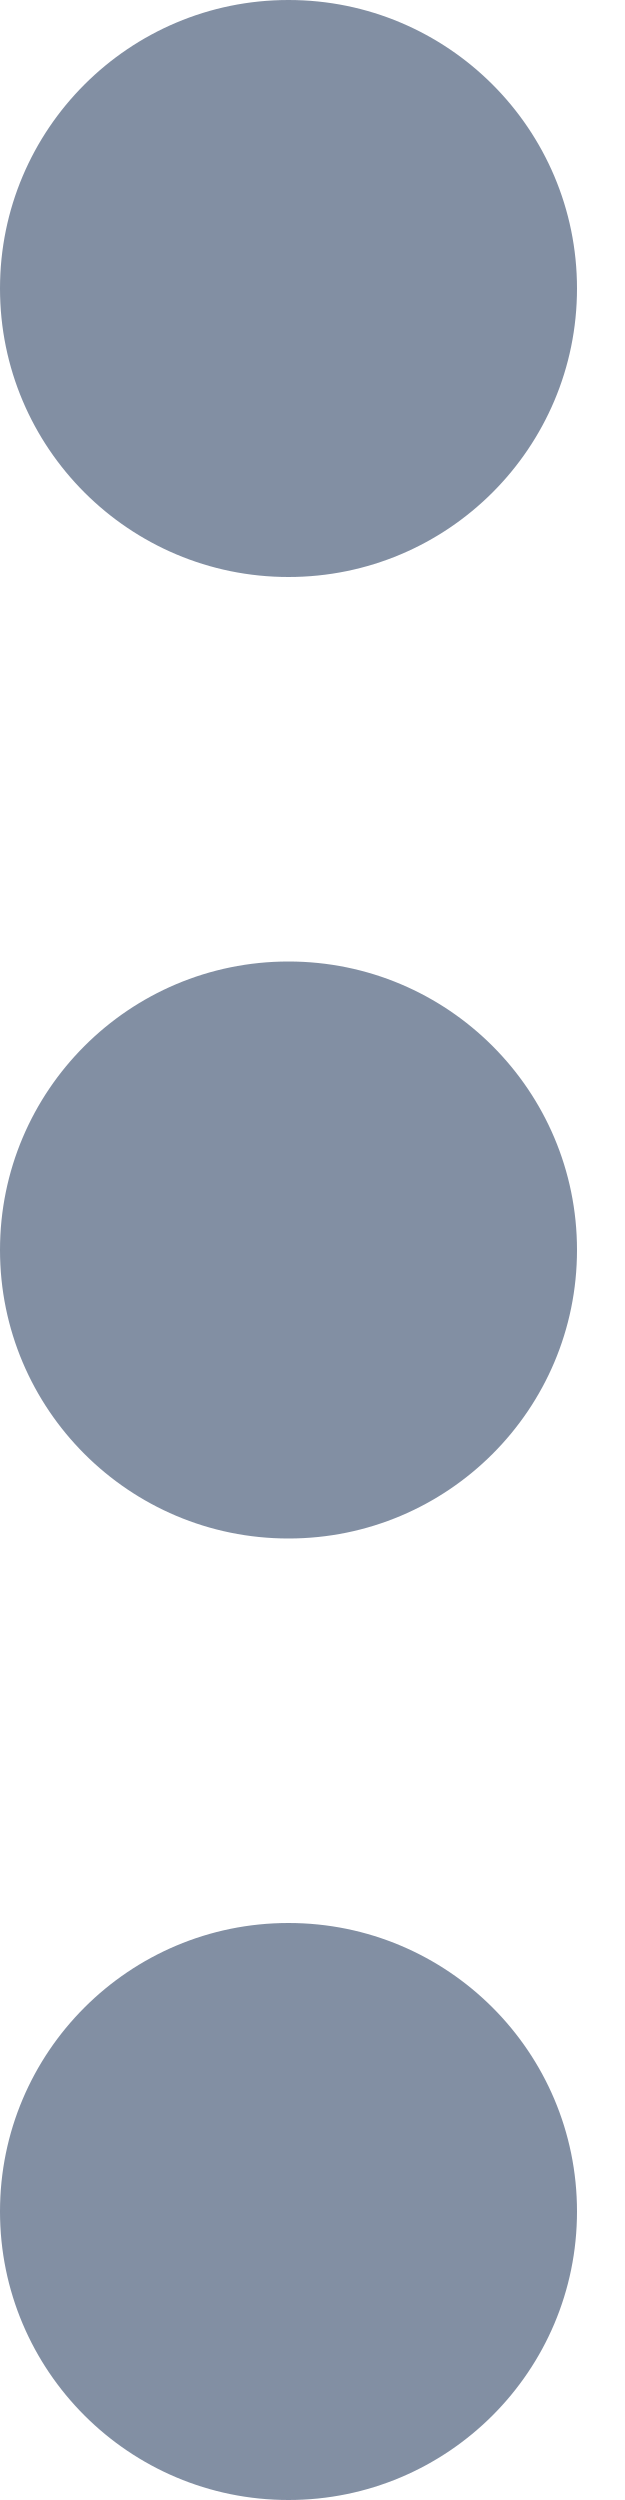
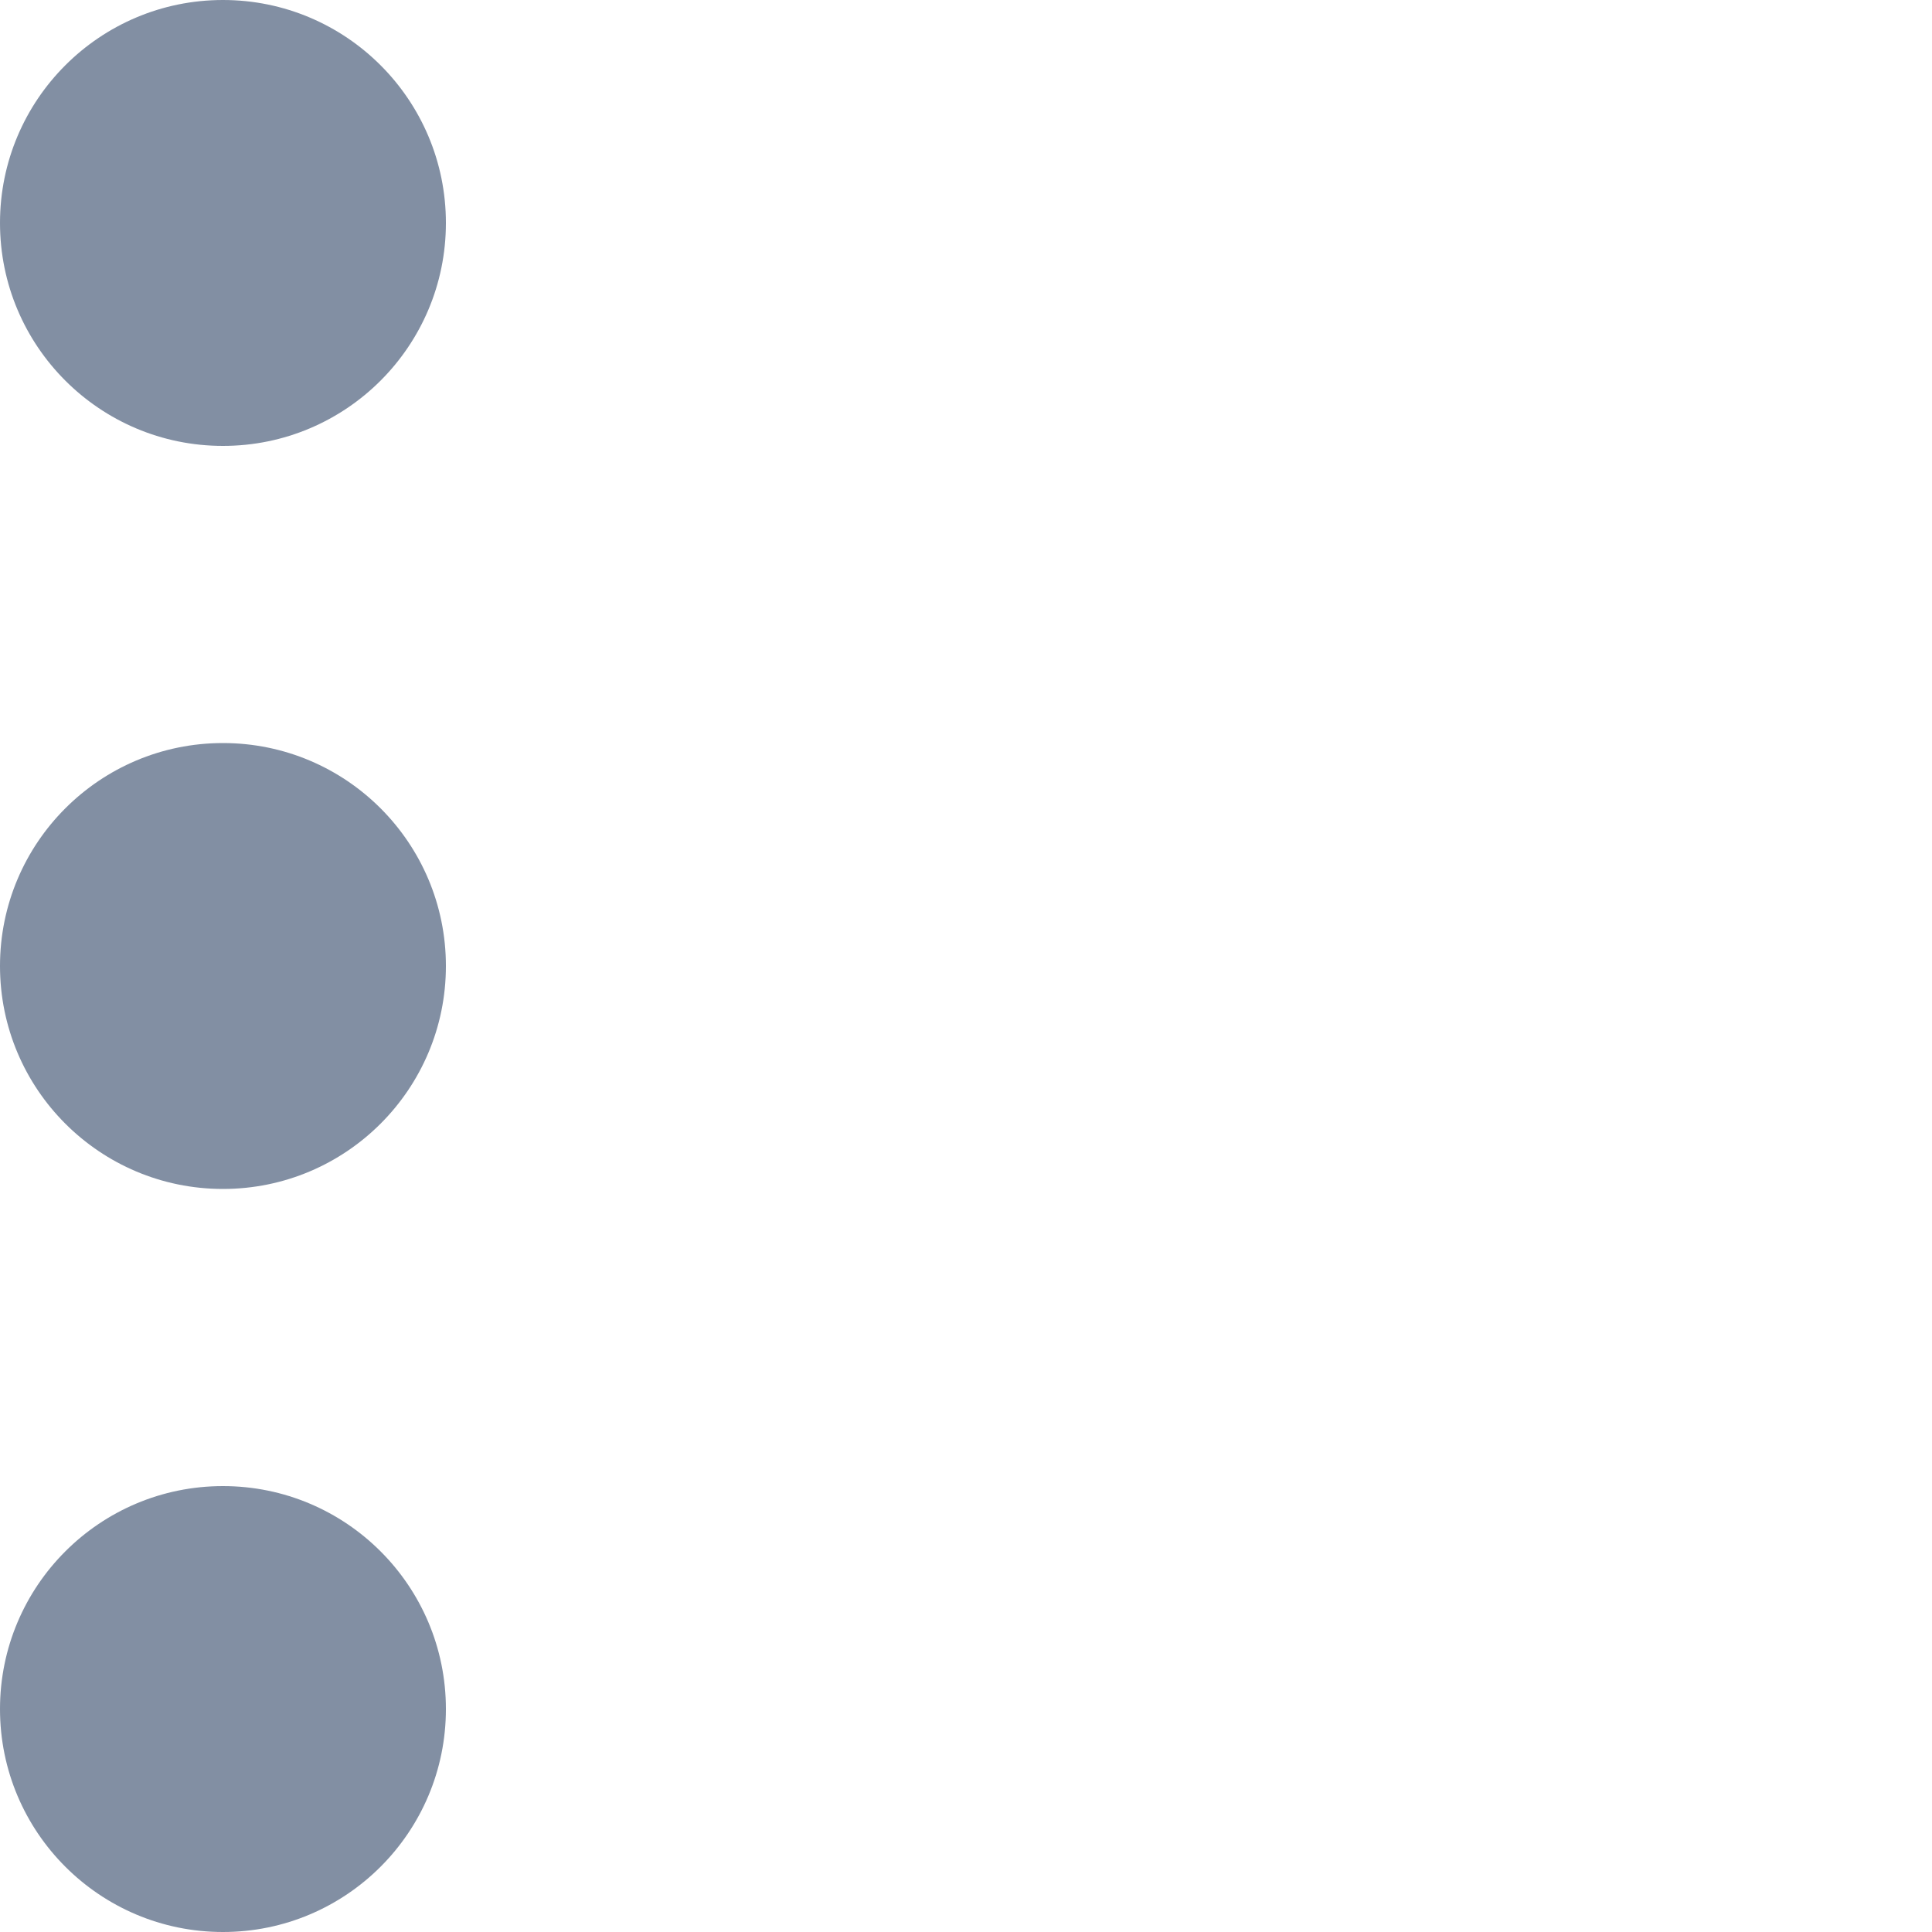
- <svg xmlns="http://www.w3.org/2000/svg" width="5" height="20">
+ <svg xmlns="http://www.w3.org/2000/svg" width="20" height="20">
  <g fill="#828FA3" fill-rule="evenodd">
    <circle cx="2.308" cy="2.308" r="2.308" />
    <circle cx="2.308" cy="10" r="2.308" />
    <circle cx="2.308" cy="17.692" r="2.308" />
  </g>
</svg>
